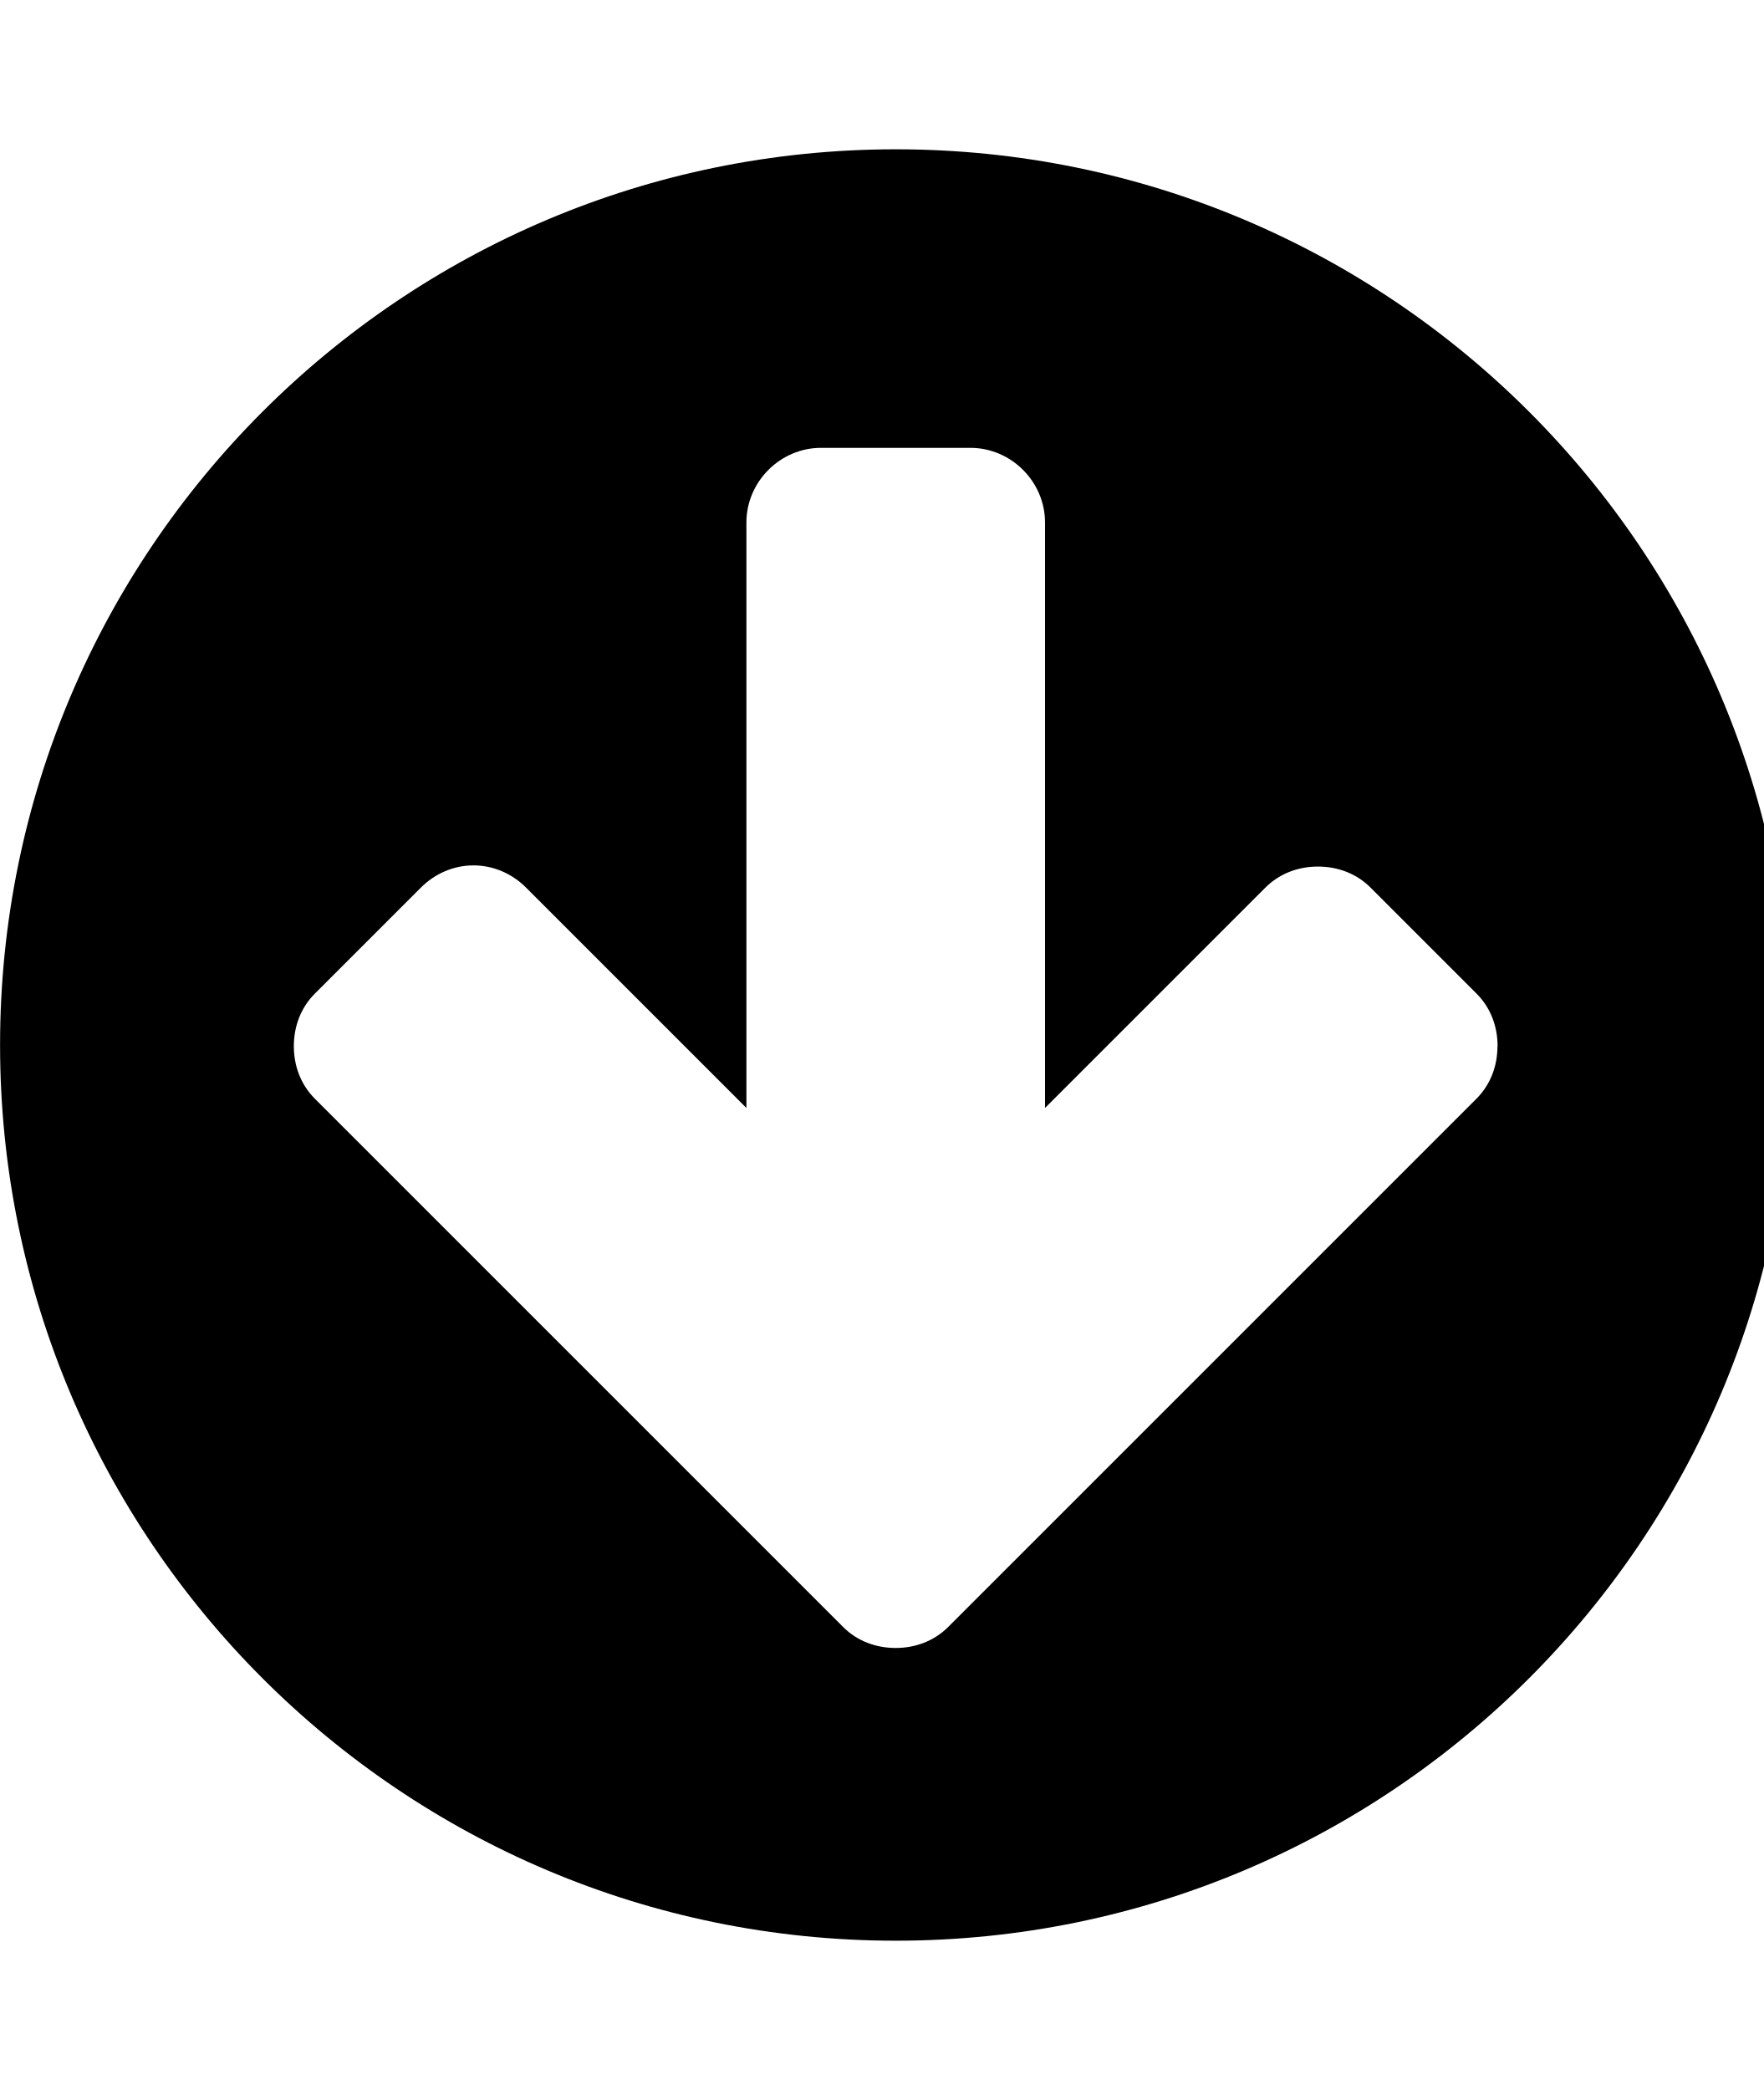
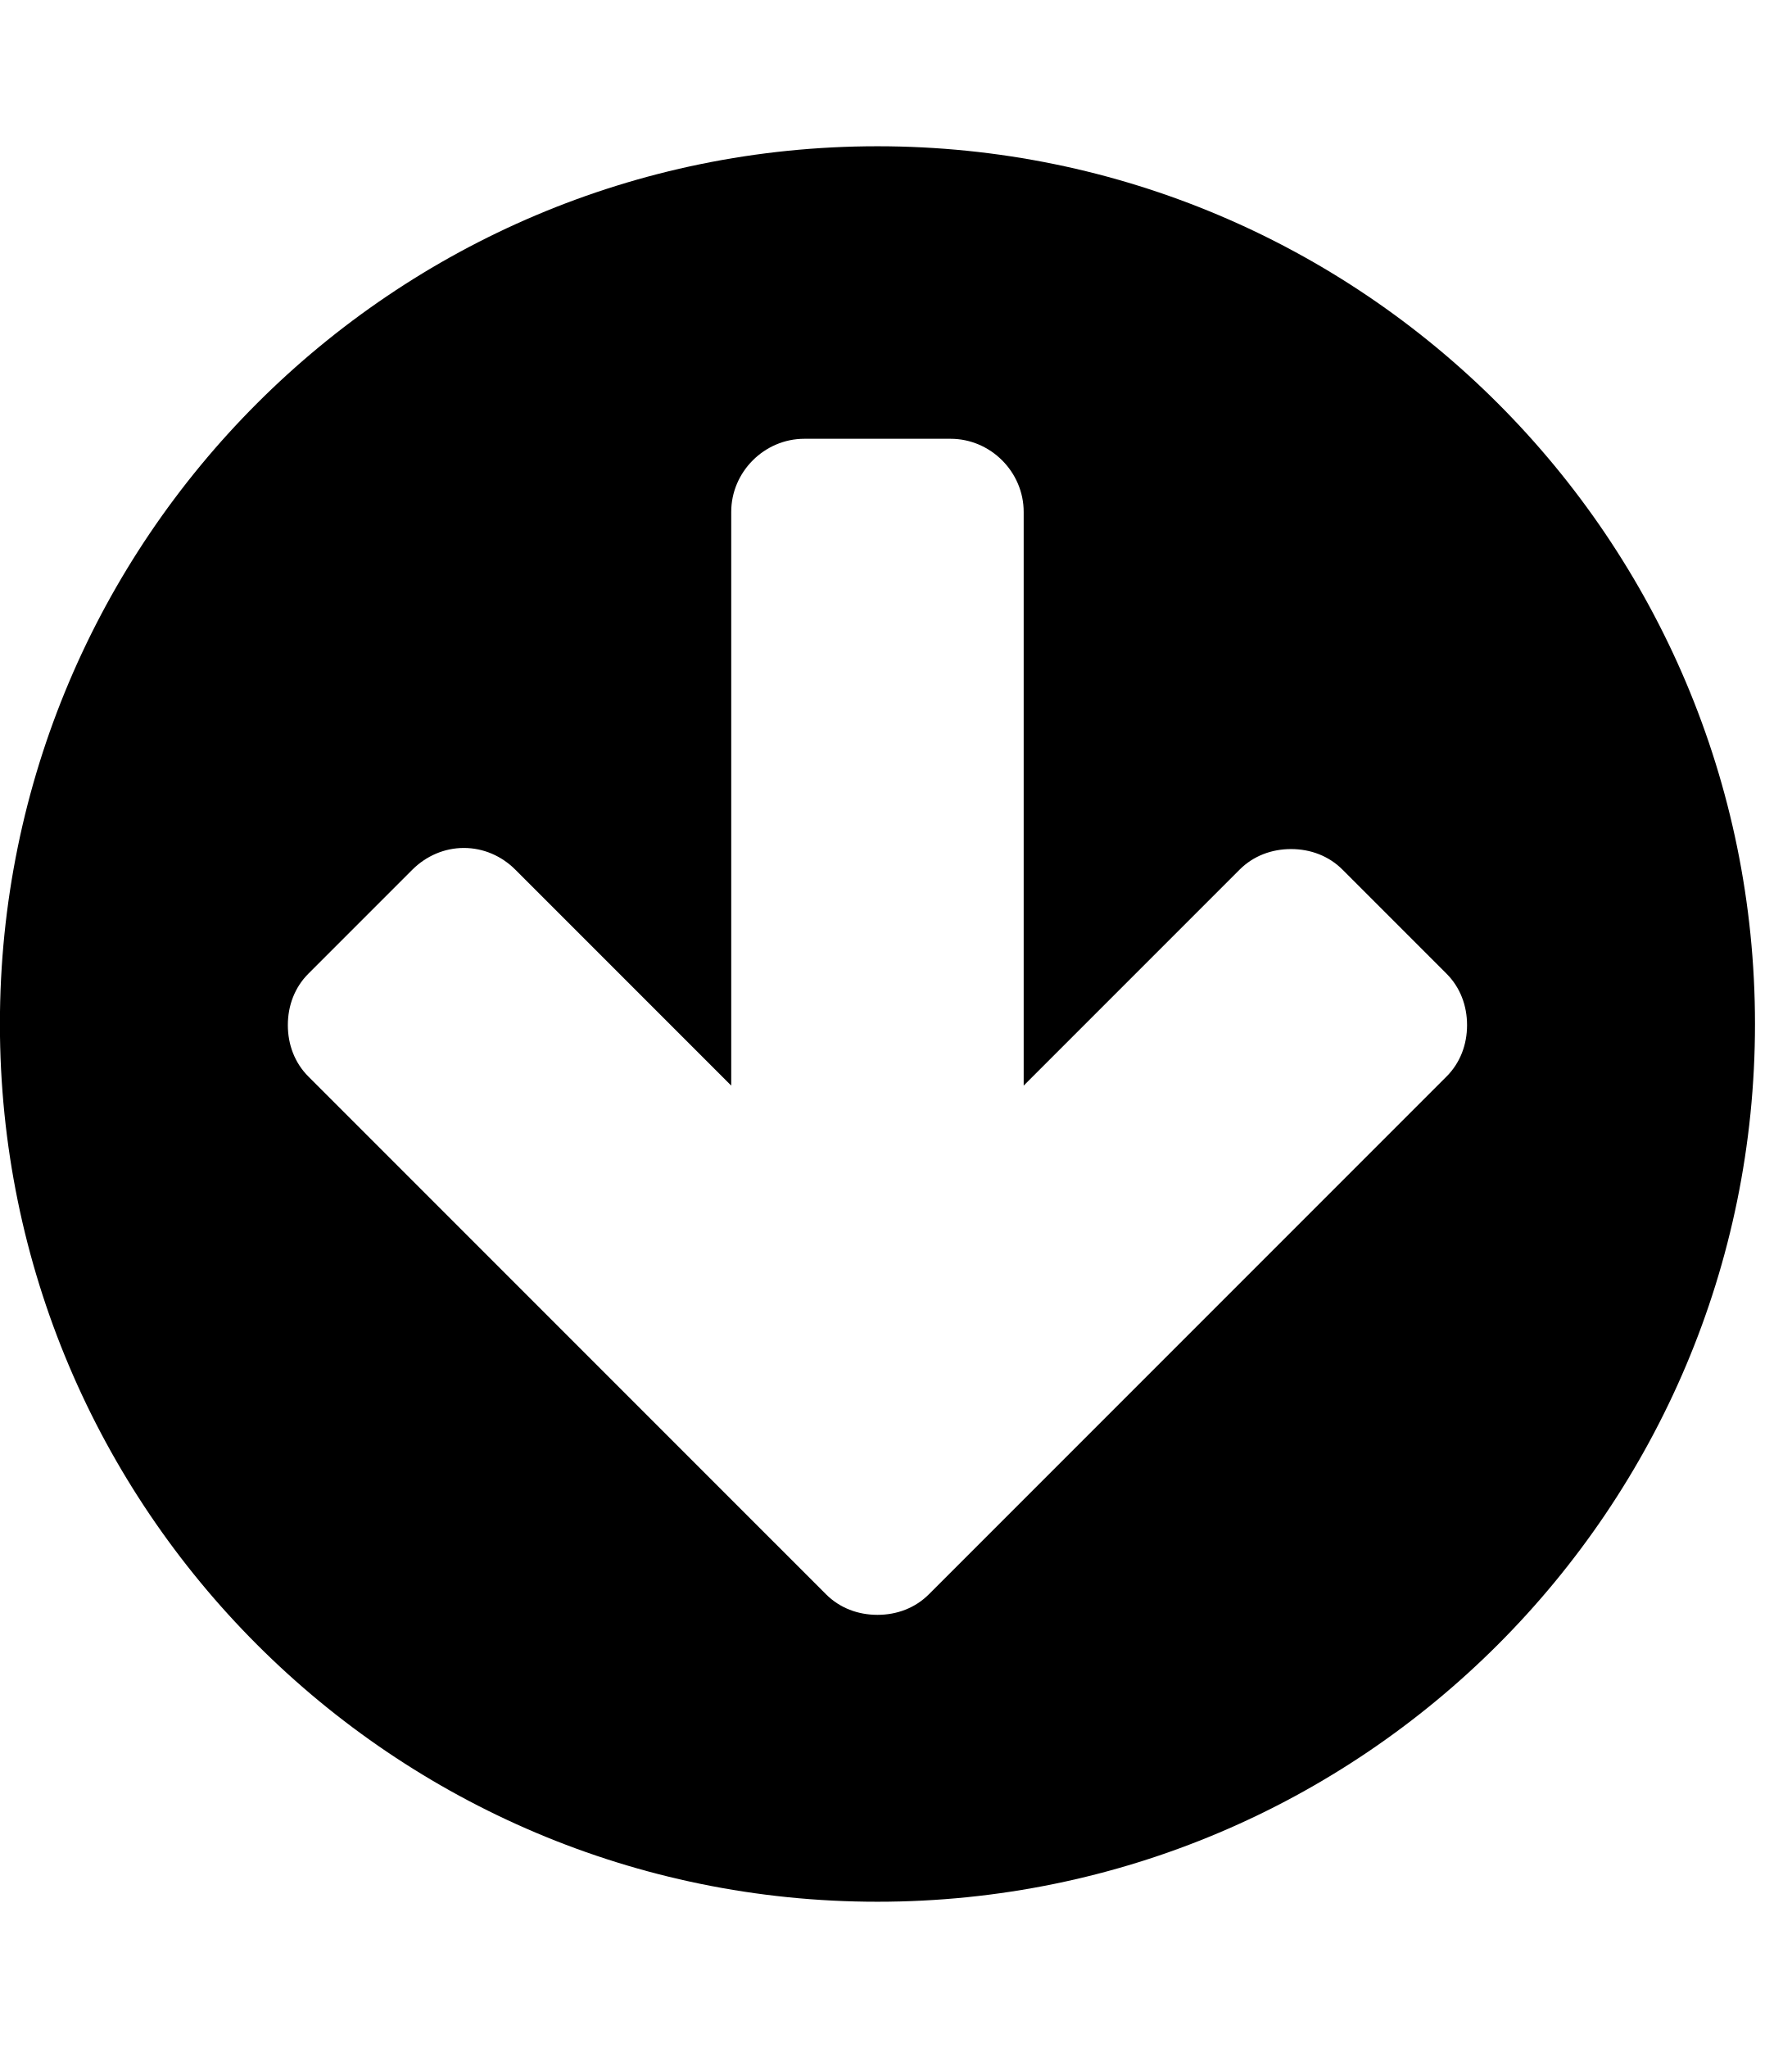
- <svg xmlns="http://www.w3.org/2000/svg" version="1.1" width="27" height="32" viewBox="0 0 27 32">
-   <path d="M22.929 16.018c0-0.304-0.107-0.589-0.321-0.804l-1.625-1.625c-0.214-0.214-0.5-0.321-0.804-0.321s-0.589 0.107-0.804 0.321l-3.375 3.375v-8.964c0-0.625-0.518-1.143-1.143-1.143h-2.286c-0.625 0-1.143 0.518-1.143 1.143v8.964l-3.375-3.375c-0.214-0.214-0.5-0.339-0.804-0.339s-0.589 0.125-0.804 0.339l-1.625 1.625c-0.214 0.214-0.321 0.5-0.321 0.804s0.107 0.589 0.321 0.804l8.089 8.089c0.214 0.214 0.5 0.321 0.804 0.321s0.589-0.107 0.804-0.321l8.089-8.089c0.214-0.214 0.321-0.5 0.321-0.804zM27.429 16c0 7.571-6.143 13.714-13.714 13.714s-13.714-6.143-13.714-13.714 6.143-13.714 13.714-13.714 13.714 6.143 13.714 13.714z" />
+ <svg xmlns="http://www.w3.org/2000/svg" version="1.1" width="21" height="24" viewBox="0 0 21 24">
+   <path d="M17.196 12.013c0-0.228-0.080-0.442-0.241-0.603l-1.219-1.219c-0.161-0.161-0.375-0.241-0.603-0.241s-0.442 0.080-0.603 0.241l-2.531 2.531v-6.723c0-0.469-0.388-0.857-0.857-0.857h-1.714c-0.469 0-0.857 0.388-0.857 0.857v6.723l-2.531-2.531c-0.161-0.161-0.375-0.254-0.603-0.254s-0.442 0.094-0.603 0.254l-1.219 1.219c-0.161 0.161-0.241 0.375-0.241 0.603s0.080 0.442 0.241 0.603l6.067 6.067c0.161 0.161 0.375 0.241 0.603 0.241s0.442-0.080 0.603-0.241l6.067-6.067c0.161-0.161 0.241-0.375 0.241-0.603zM20.571 12c0 5.679-4.607 10.286-10.286 10.286s-10.286-4.607-10.286-10.286 4.607-10.286 10.286-10.286 10.286 4.607 10.286 10.286z" />
</svg>
